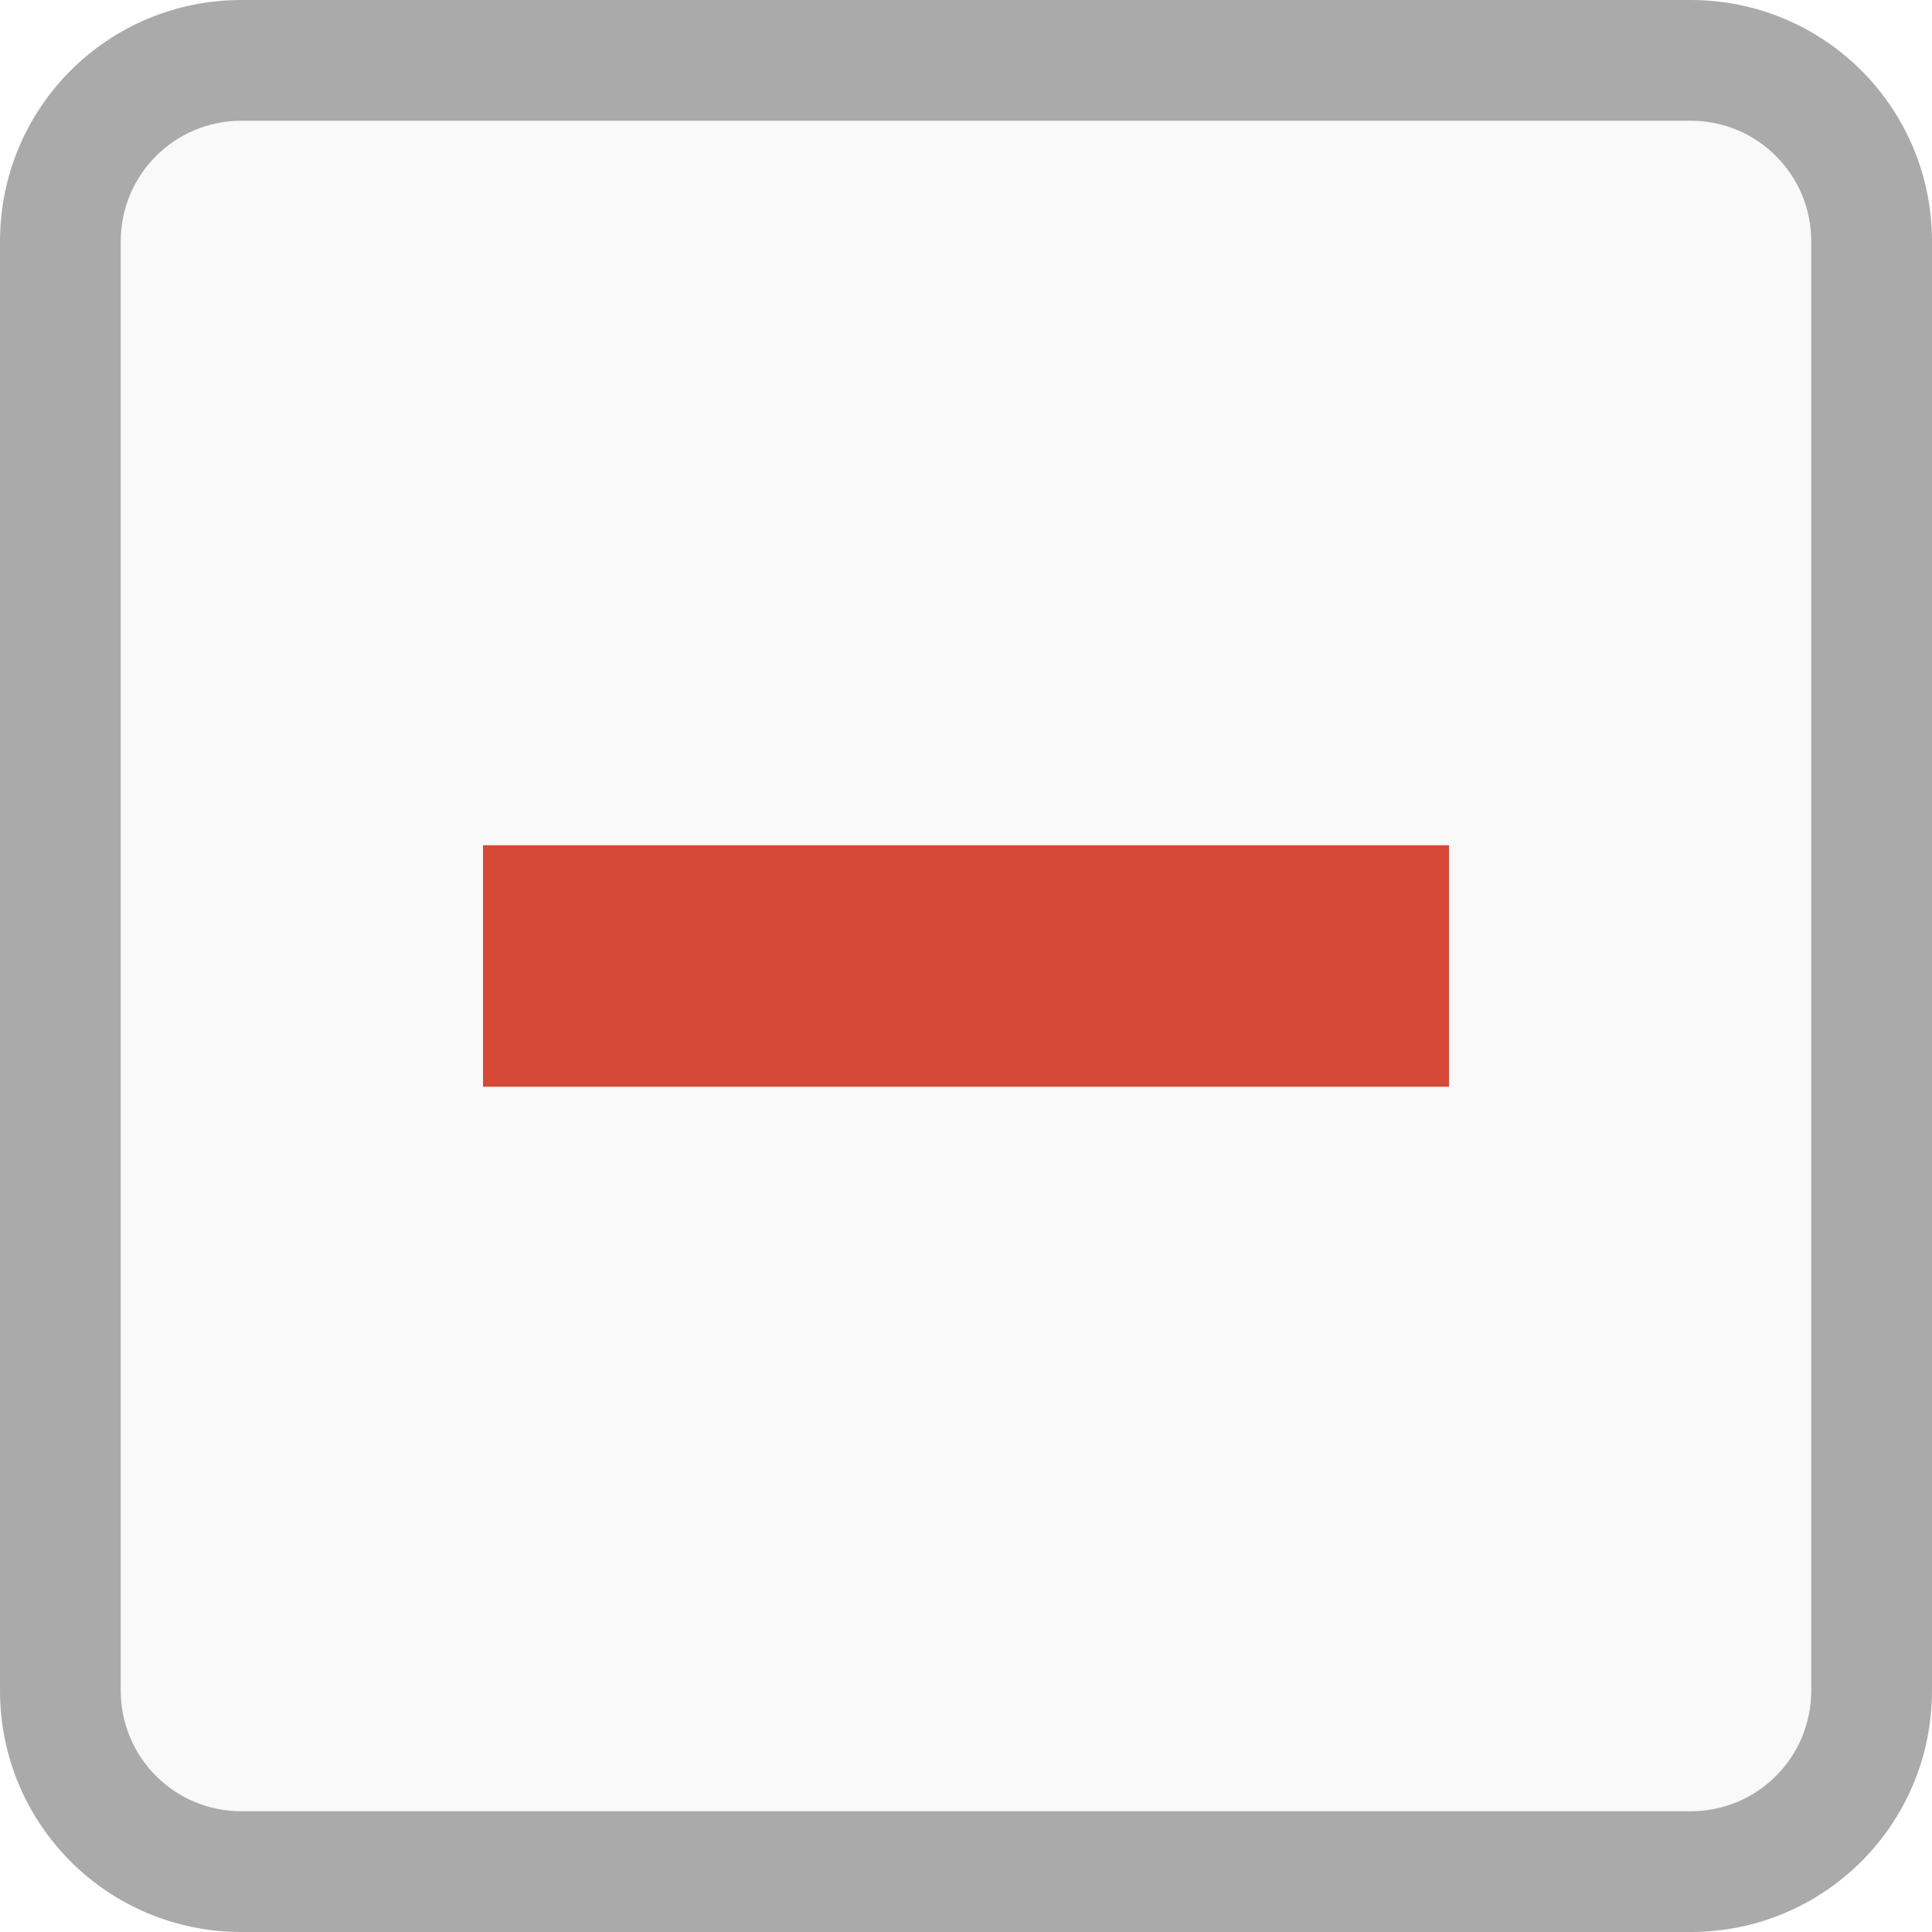
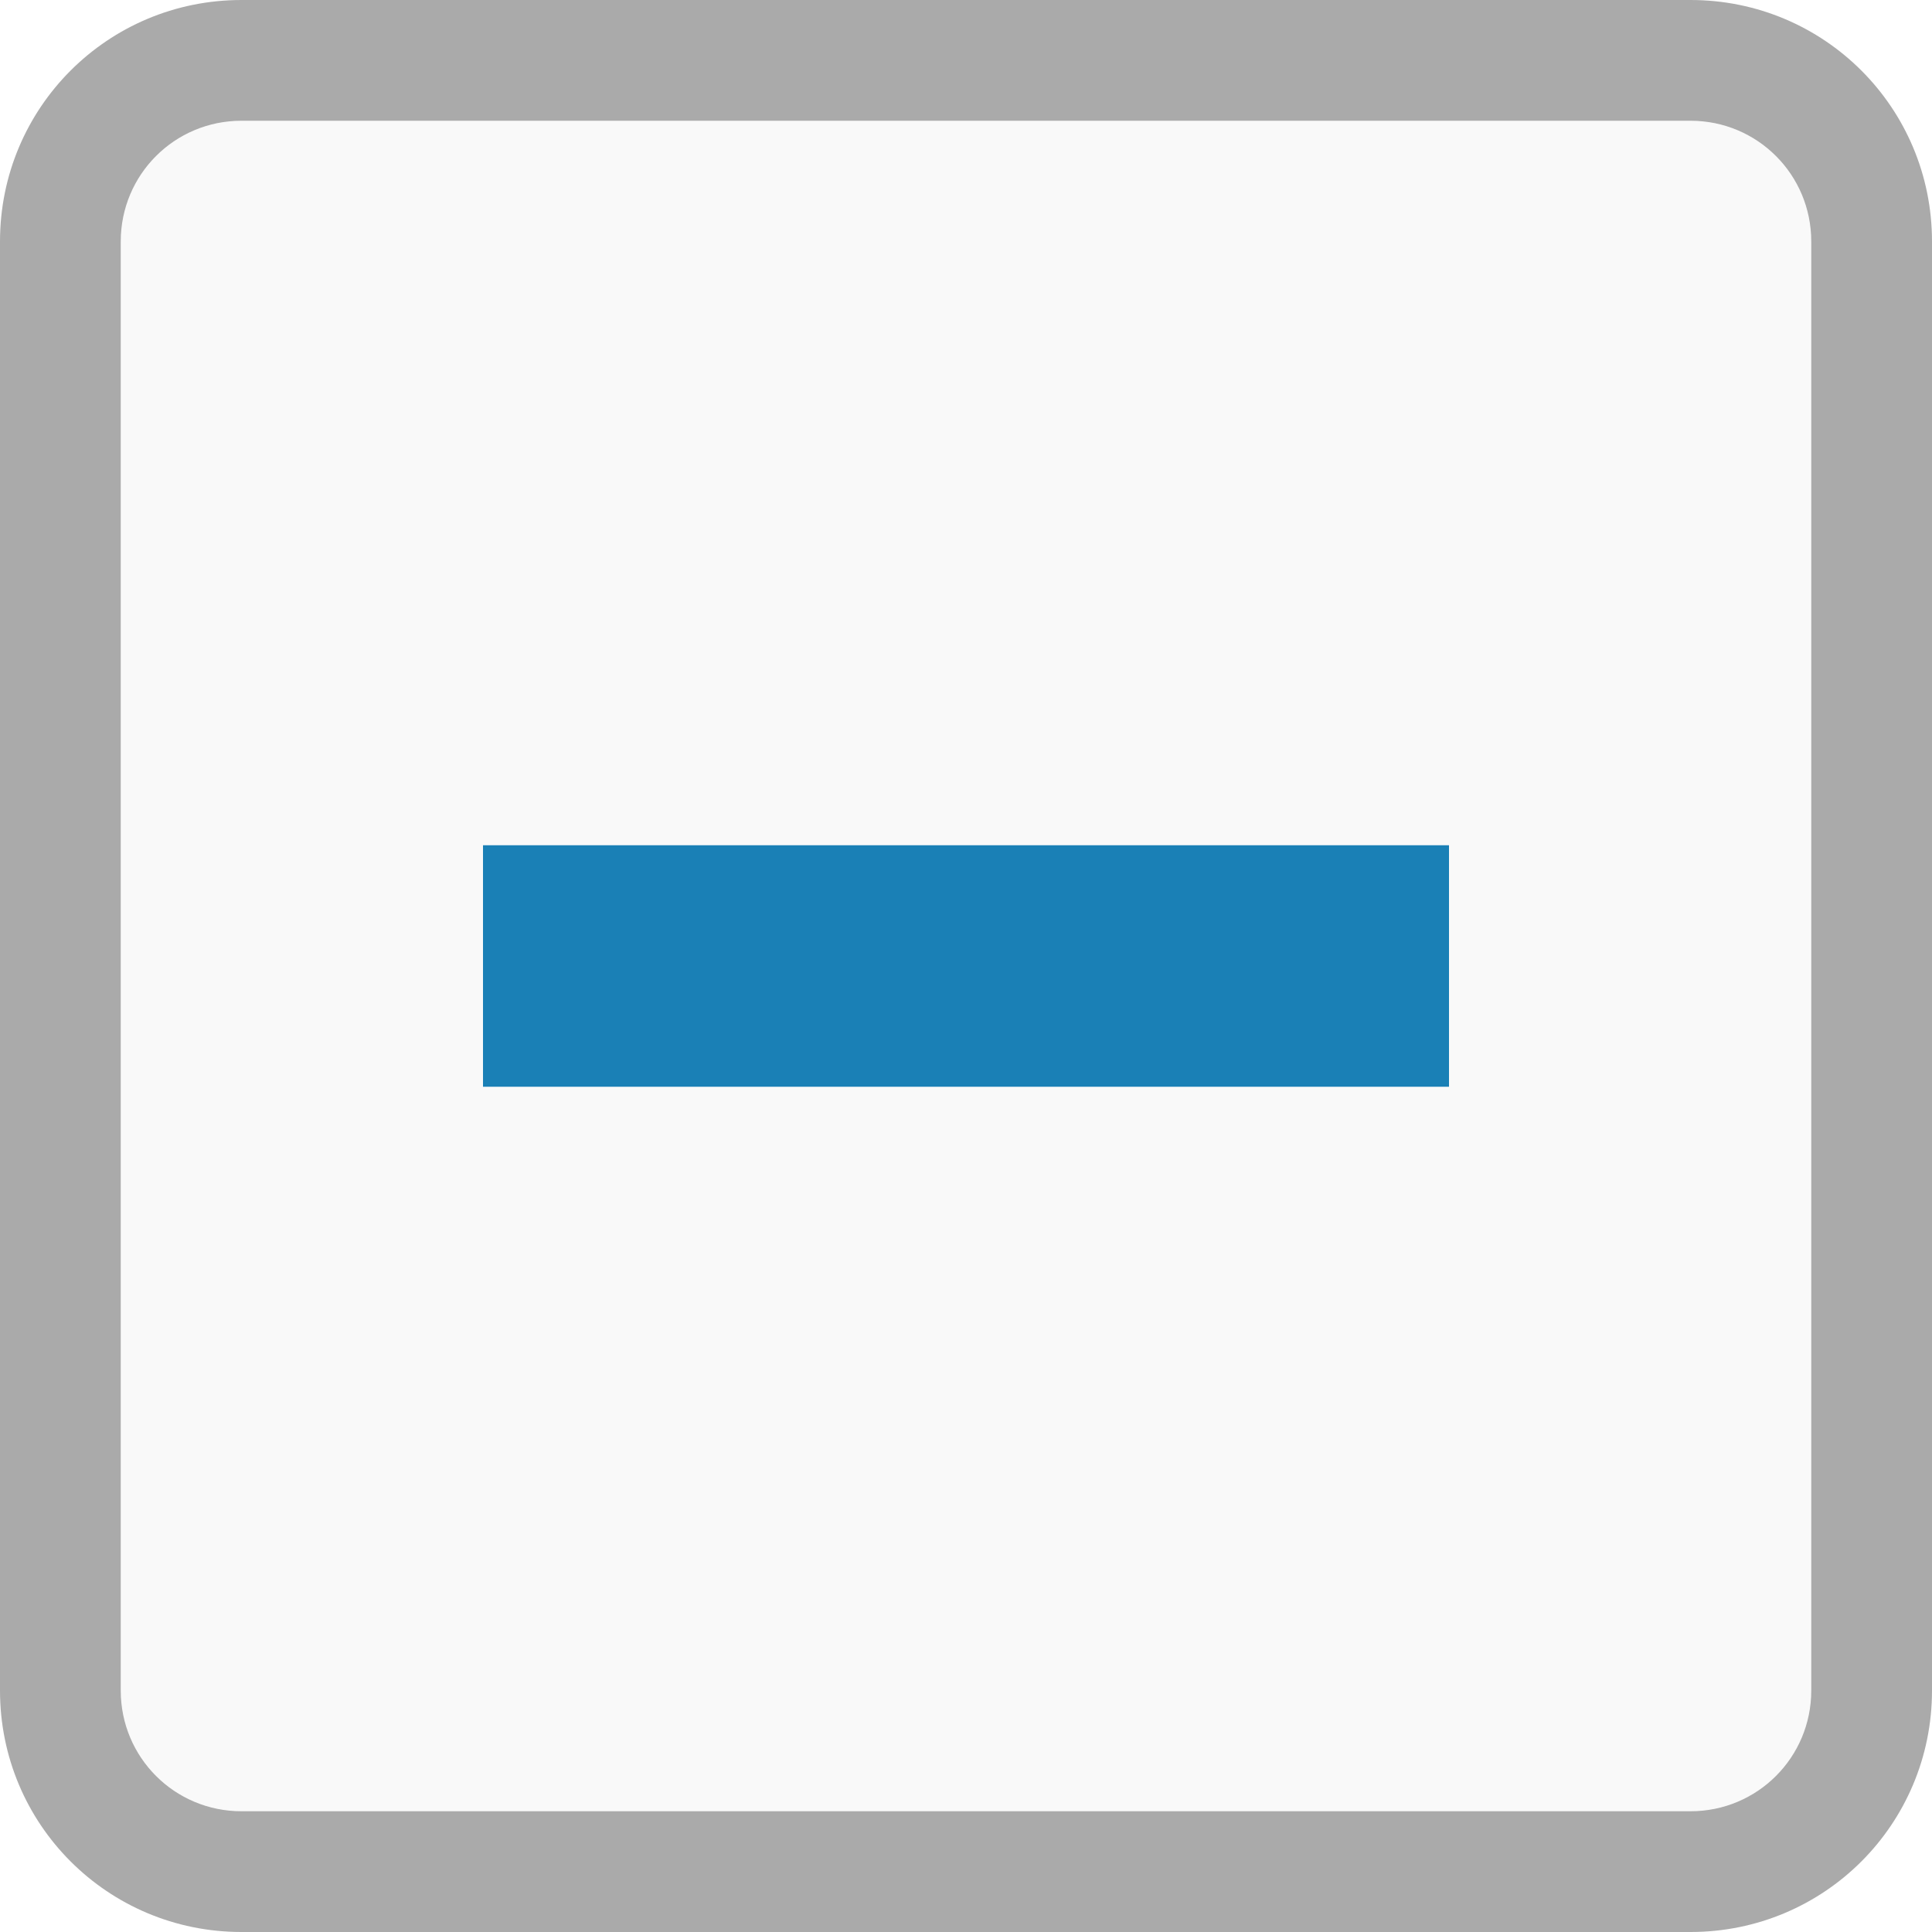
<svg xmlns="http://www.w3.org/2000/svg" viewBox="0 0 16 16">
  <g transform="translate(0 -1036.362)">
    <rect width="14" x="1" y="1" rx="1" height="14" style="fill:#f9f9f9" transform="translate(0 1036.362)" />
    <path style="fill:#aaa" d="M 2 0 C 0.892 0 3.2526065e-18 0.892 0 2 L 0 14 C 0 15.108 0.892 16 2 16 L 14 16 C 15.108 16 16 15.108 16 14 L 16 2 C 16 0.892 15.108 3.2526065e-18 14 0 L 2 0 z M 2 1 L 14 1 C 14.554 1 15 1.446 15 2 L 15 14 C 15 14.554 14.554 15 14 15 L 2 15 C 1.446 15 1 14.554 1 14 L 1 2 C 1 1.446 1.446 1 2 1 z " transform="translate(0 1036.362)" />
-     <rect width="8" x="4" y="1043.362" height="2" style="fill:#d64937" />
+     <rect width="8" x="4" y="1043.362" height="2" style="fill:#1a80b6" />
  </g>
</svg>
